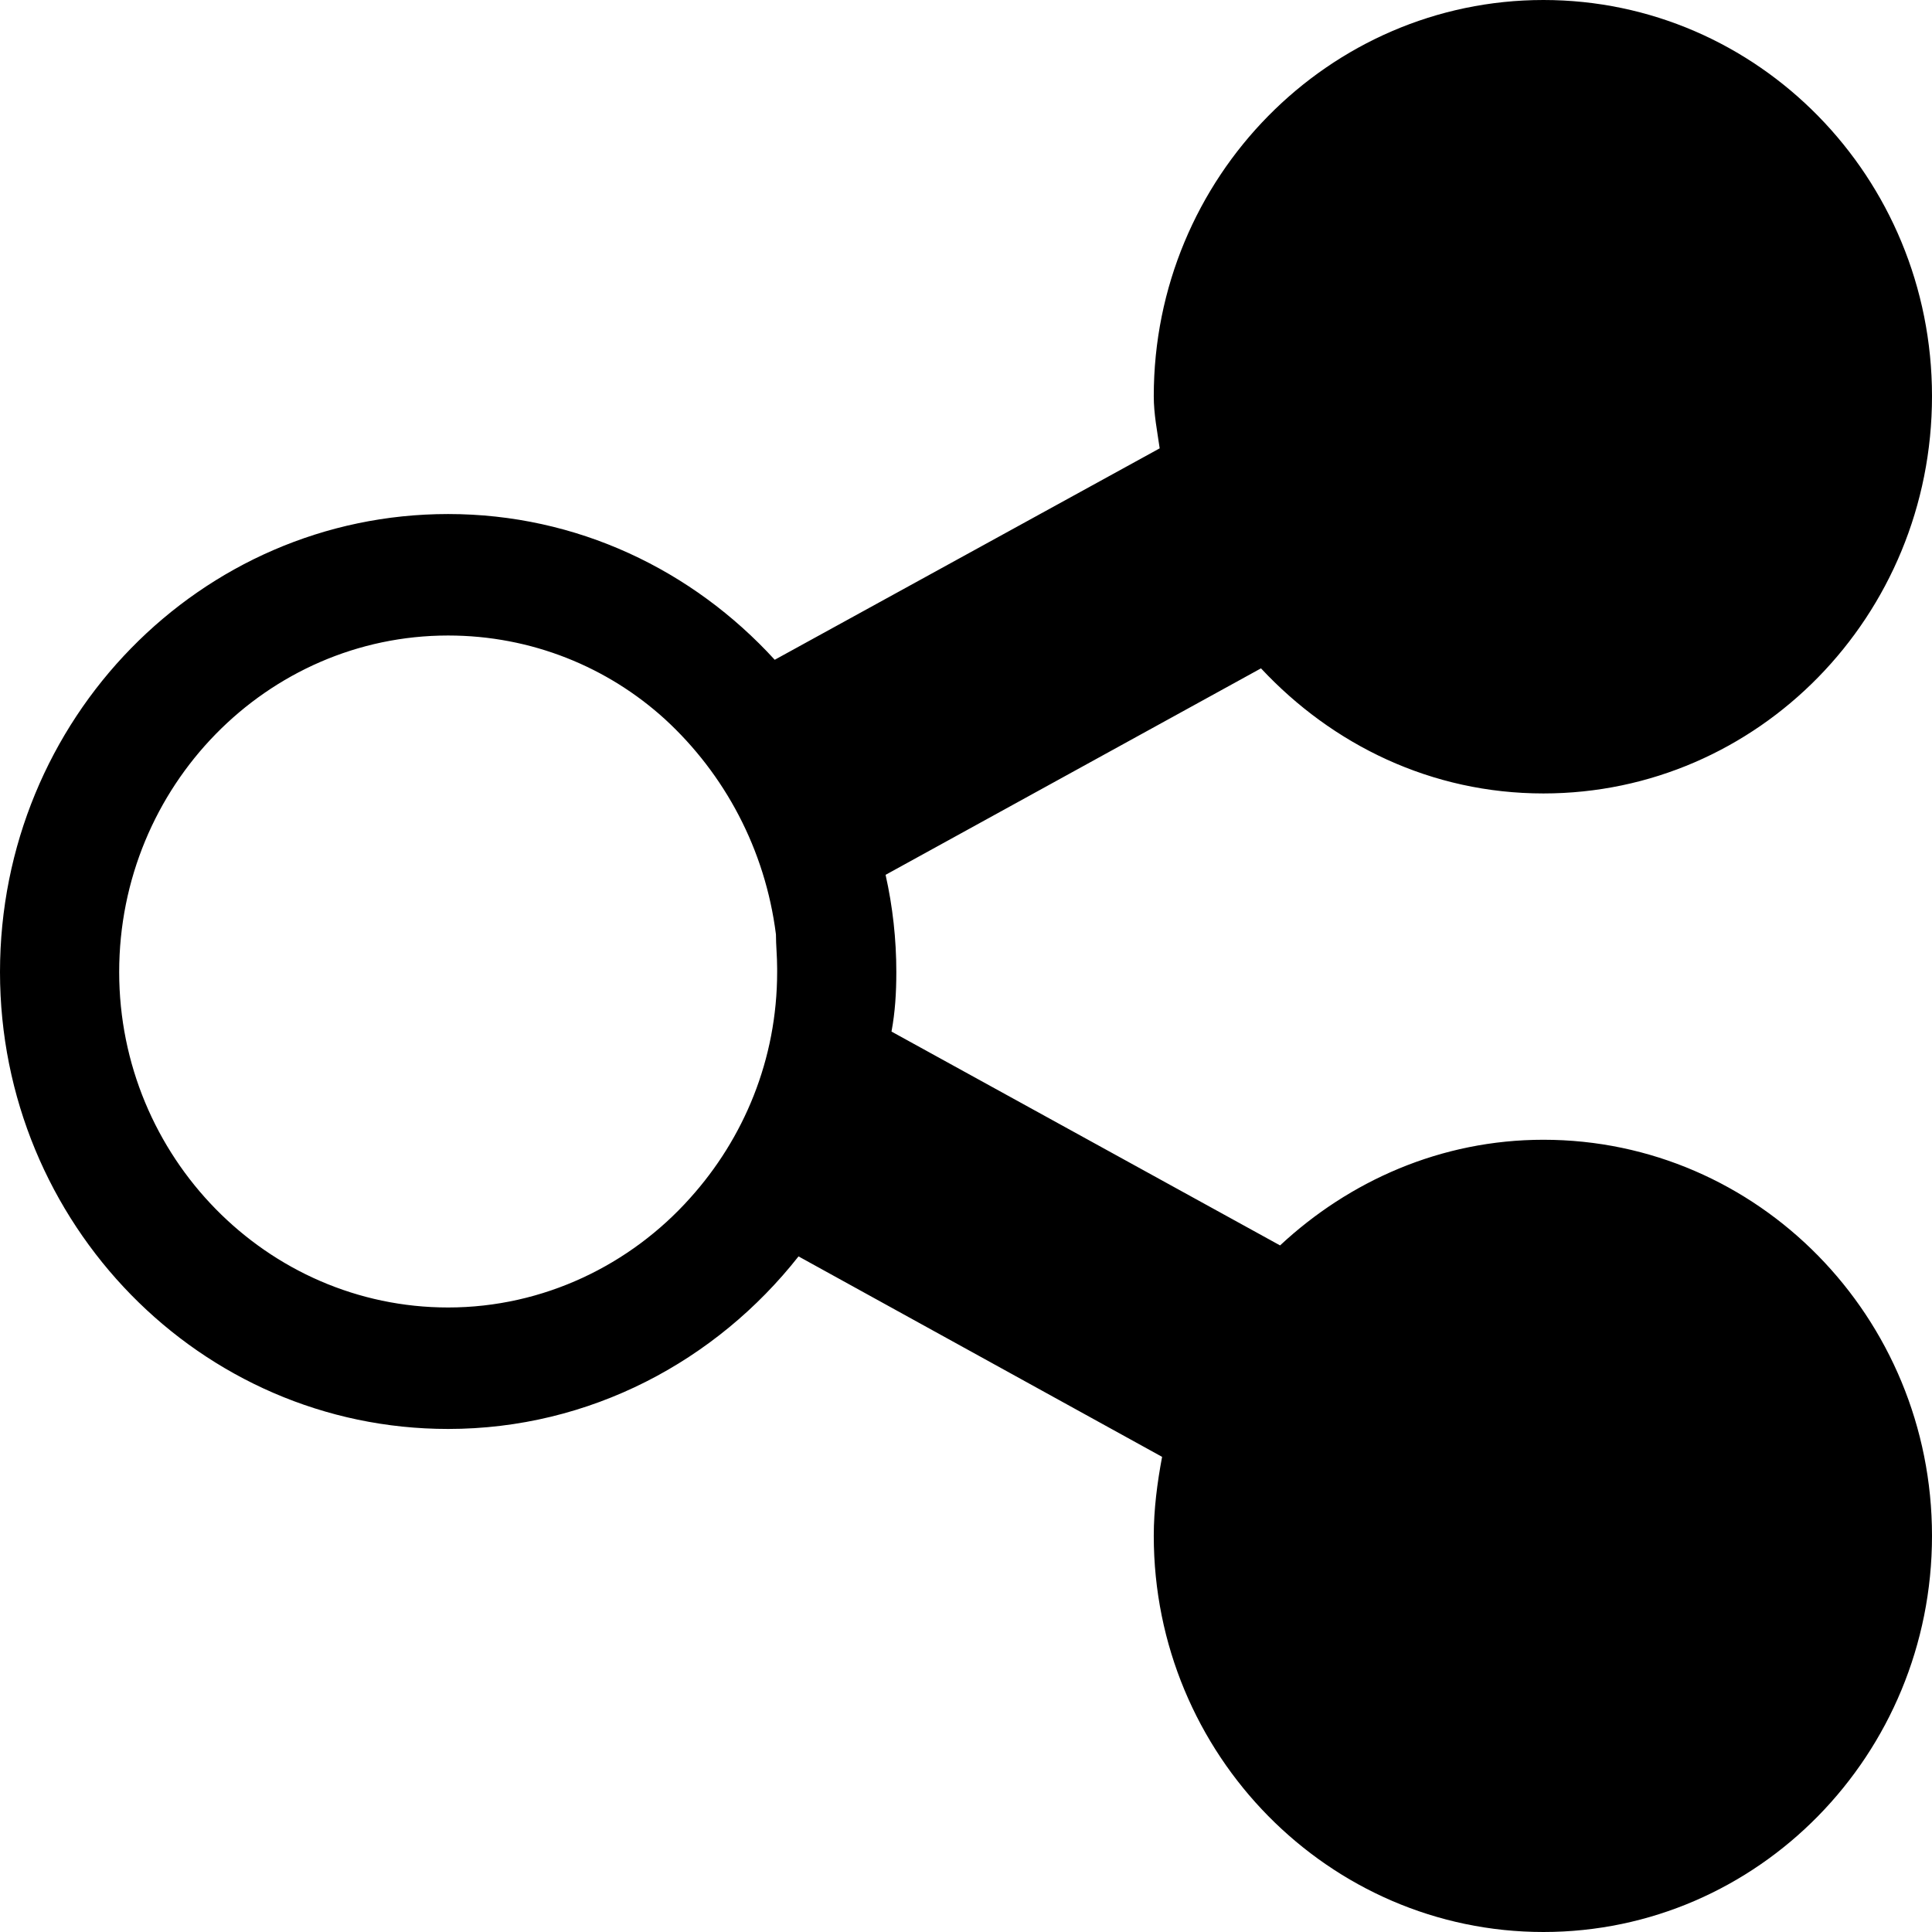
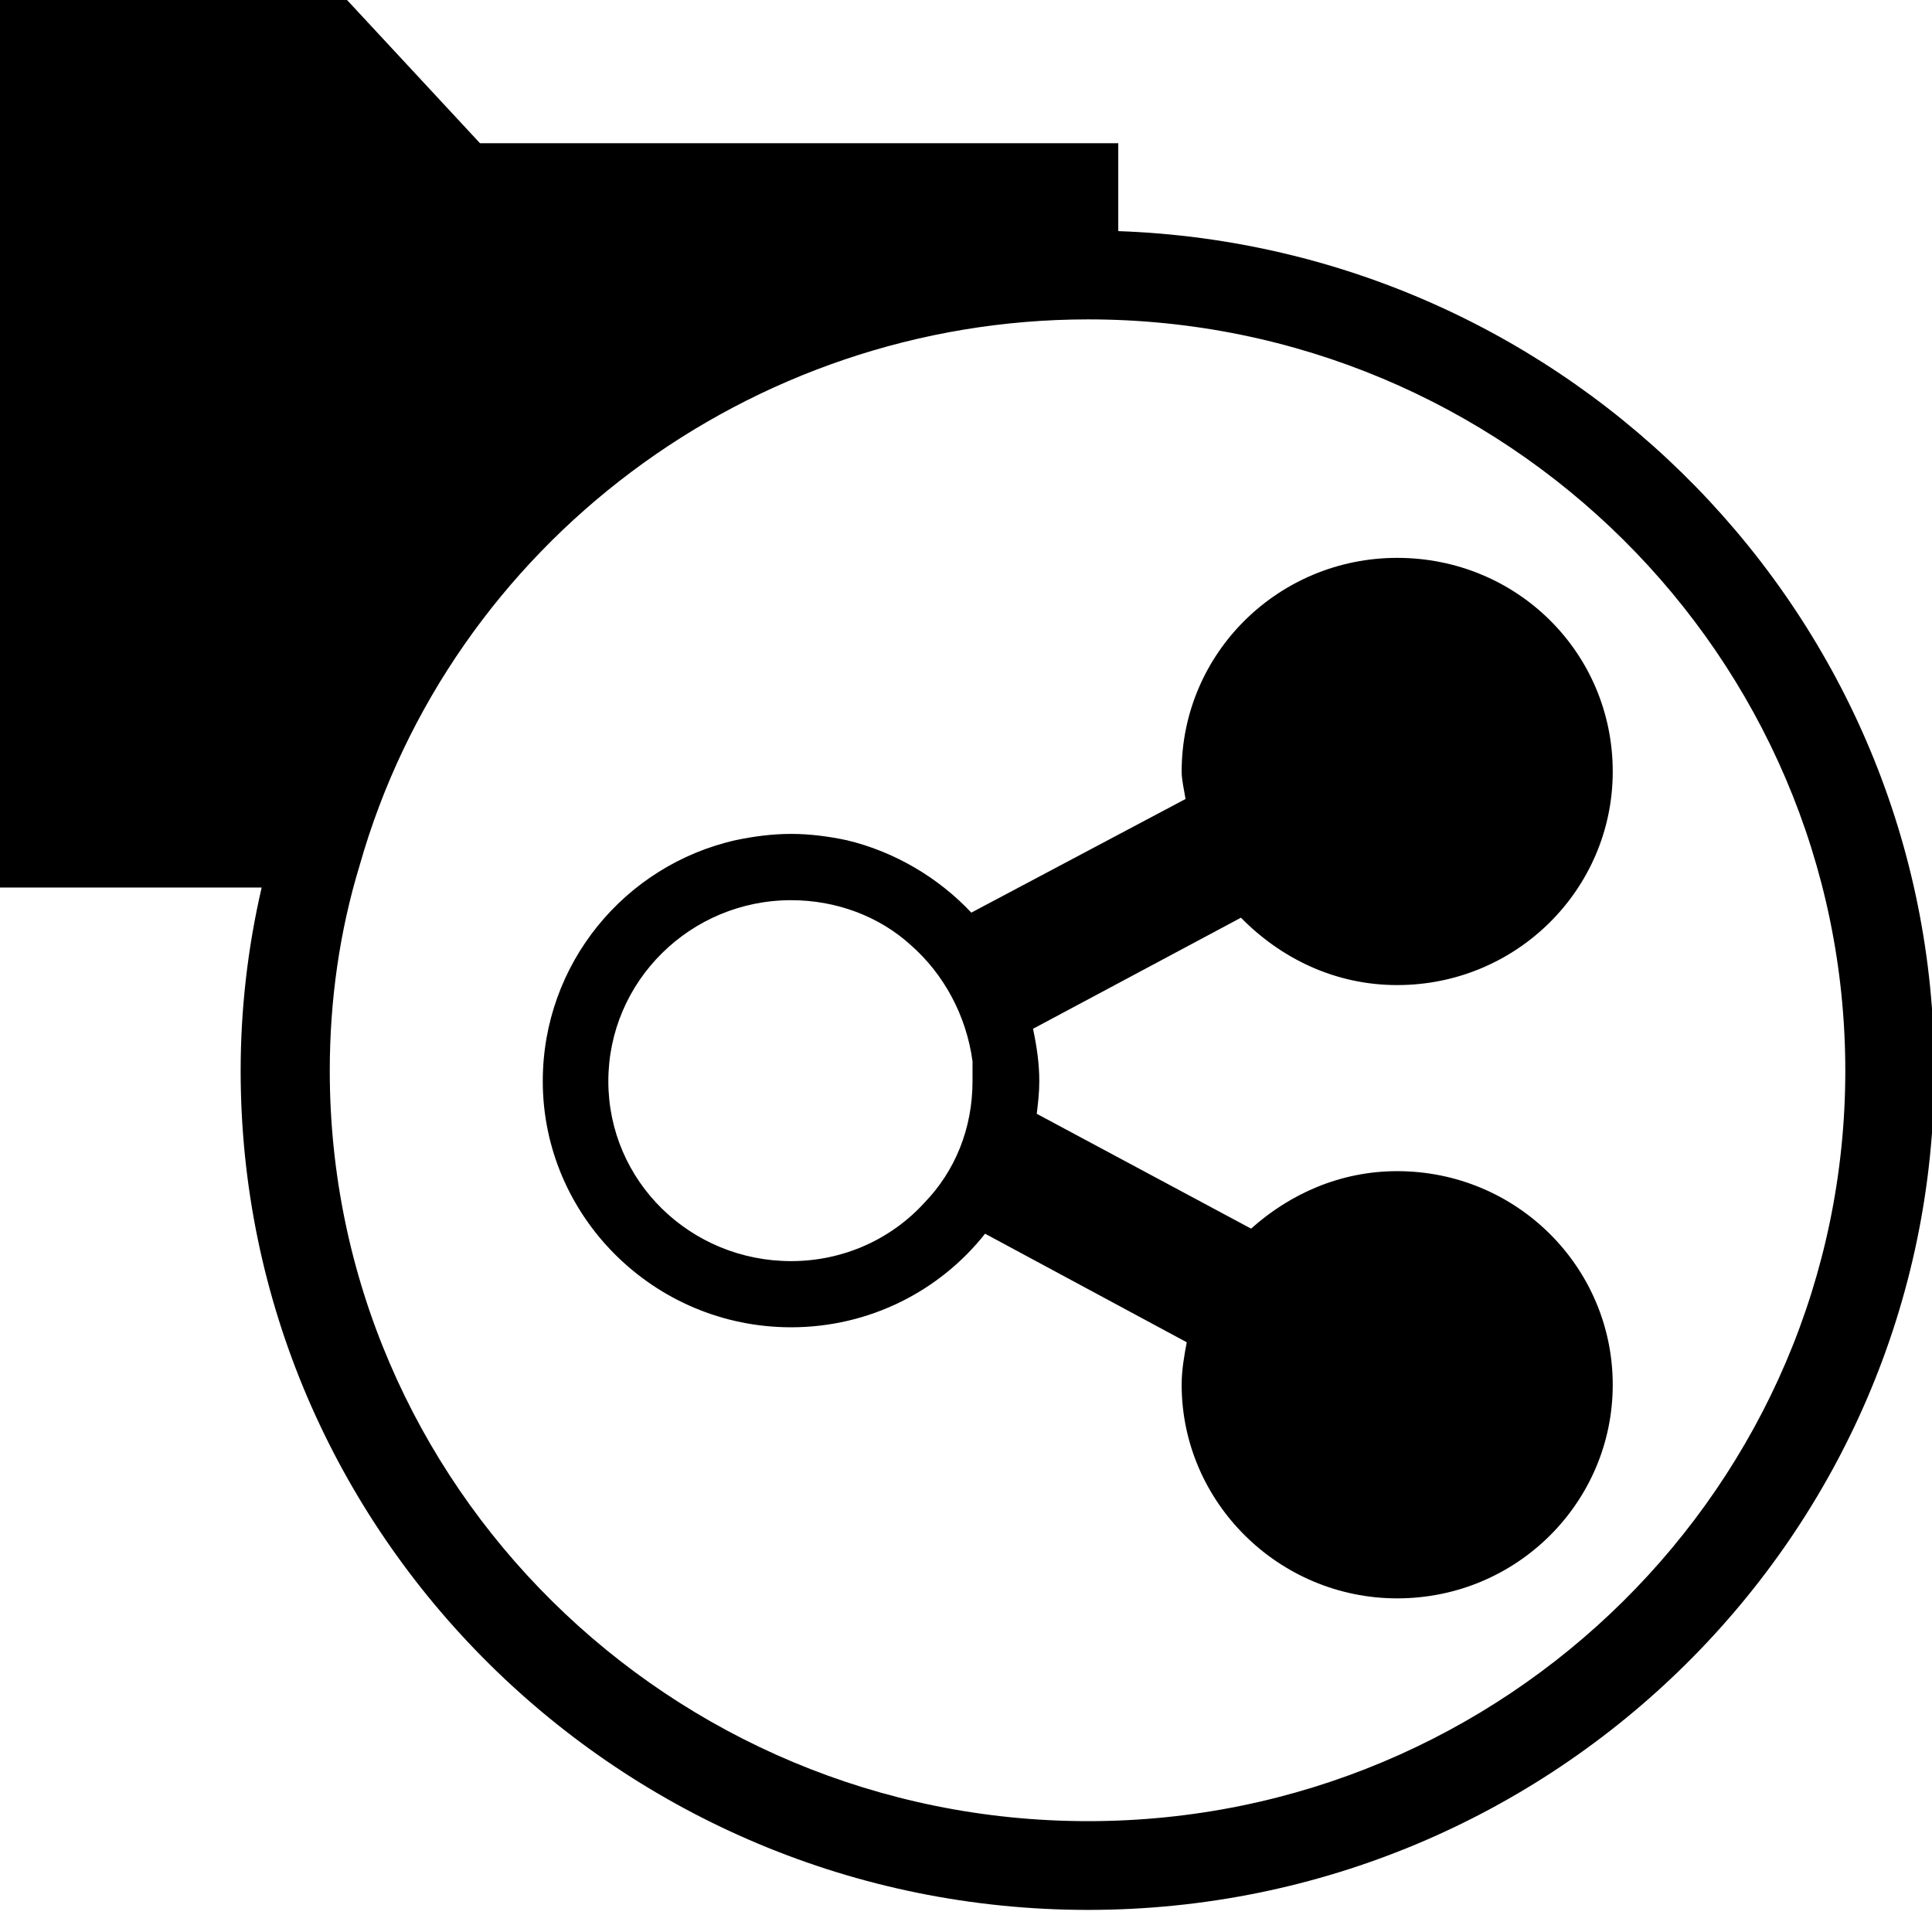
<svg xmlns="http://www.w3.org/2000/svg" viewBox="0 0 16 16">
  <g>
-     <path fill-rule="evenodd" d="M3.711,10.828 C2.211,10.828 0.987,9.58 0.987,8.05 C0.987,6.511 2.211,5.263 3.711,5.263 C4.402,5.263 5.034,5.525 5.508,5.957 C6.001,6.41 6.337,7.034 6.426,7.738 C6.426,7.829 6.436,7.919 6.436,8.02 L6.436,8.05 C6.436,8.775 6.159,9.429 5.715,9.922 C5.221,10.475 4.501,10.828 3.711,10.828 M12.782,9.439 C11.933,9.439 11.173,9.781 10.601,10.314 L7.383,8.543 C7.413,8.382 7.423,8.221 7.423,8.05 C7.423,7.779 7.393,7.507 7.334,7.245 L10.443,5.535 C11.035,6.169 11.854,6.571 12.782,6.571 C14.559,6.571 16,5.102 16,3.281 C16,1.469 14.559,0 12.782,0 C11.006,0 9.555,1.469 9.555,3.281 C9.555,3.431 9.584,3.572 9.604,3.713 L6.416,5.464 C5.735,4.719 4.777,4.257 3.711,4.257 C1.658,4.257 0,5.957 0,8.05 C0,10.133 1.658,11.834 3.711,11.834 C4.886,11.834 5.932,11.27 6.613,10.405 L9.624,12.065 C9.584,12.277 9.555,12.498 9.555,12.719 C9.555,14.531 11.006,16 12.782,16 C14.559,16 16,14.531 16,12.719 C16,10.908 14.559,9.439 12.782,9.439" />
+     <path fill-rule="evenodd" d="M9.011,15.082 C5.548,15.082 2.731,12.295 2.731,8.868 C2.731,8.281 2.813,7.71 2.978,7.168 C3.733,4.505 6.214,2.645 9.011,2.645 C12.469,2.645 15.282,5.436 15.282,8.868 C15.282,12.295 12.469,15.082 9.011,15.082 M9.261,1.914 L9.261,1.186 L3.975,1.186 L2.874,-1.77635684e-15 L-0,-1.77635684e-15 L-0,7.35 L2.167,7.35 C2.052,7.846 1.993,8.355 1.993,8.868 C1.993,12.7 5.141,15.817 9.011,15.817 C12.875,15.817 16.019,12.7 16.019,8.868 C16.019,5.114 13.01,2.046 9.261,1.914 M11.571,8.158 C11.06,8.158 10.611,7.94 10.277,7.6 L8.555,8.52 C8.586,8.665 8.607,8.809 8.607,8.954 C8.607,9.048 8.597,9.131 8.586,9.224 L10.361,10.175 C10.684,9.886 11.101,9.699 11.571,9.699 C12.563,9.699 13.356,10.496 13.356,11.468 C13.356,12.44 12.563,13.237 11.571,13.237 C10.59,13.237 9.786,12.44 9.786,11.468 C9.786,11.344 9.807,11.23 9.828,11.116 L8.158,10.217 C7.783,10.692 7.199,10.992 6.552,10.992 C5.414,10.992 4.495,10.071 4.495,8.954 C4.495,7.982 5.174,7.165 6.092,6.958 C6.238,6.927 6.395,6.906 6.552,6.906 C6.708,6.906 6.865,6.927 7.011,6.958 C7.407,7.052 7.772,7.268 8.044,7.558 L9.818,6.617 C9.807,6.544 9.786,6.462 9.786,6.39 C9.786,5.406 10.59,4.62 11.571,4.62 C12.563,4.62 13.356,5.406 13.356,6.39 C13.356,7.361 12.563,8.158 11.571,8.158 Z M8.054,8.954 L8.054,8.789 C8.002,8.406 7.814,8.065 7.543,7.827 C7.282,7.589 6.927,7.455 6.552,7.455 C5.717,7.455 5.038,8.127 5.038,8.954 C5.038,9.782 5.717,10.444 6.552,10.444 C6.99,10.444 7.386,10.258 7.658,9.958 C7.908,9.699 8.054,9.348 8.054,8.954 Z" />
  </g>
</svg>
